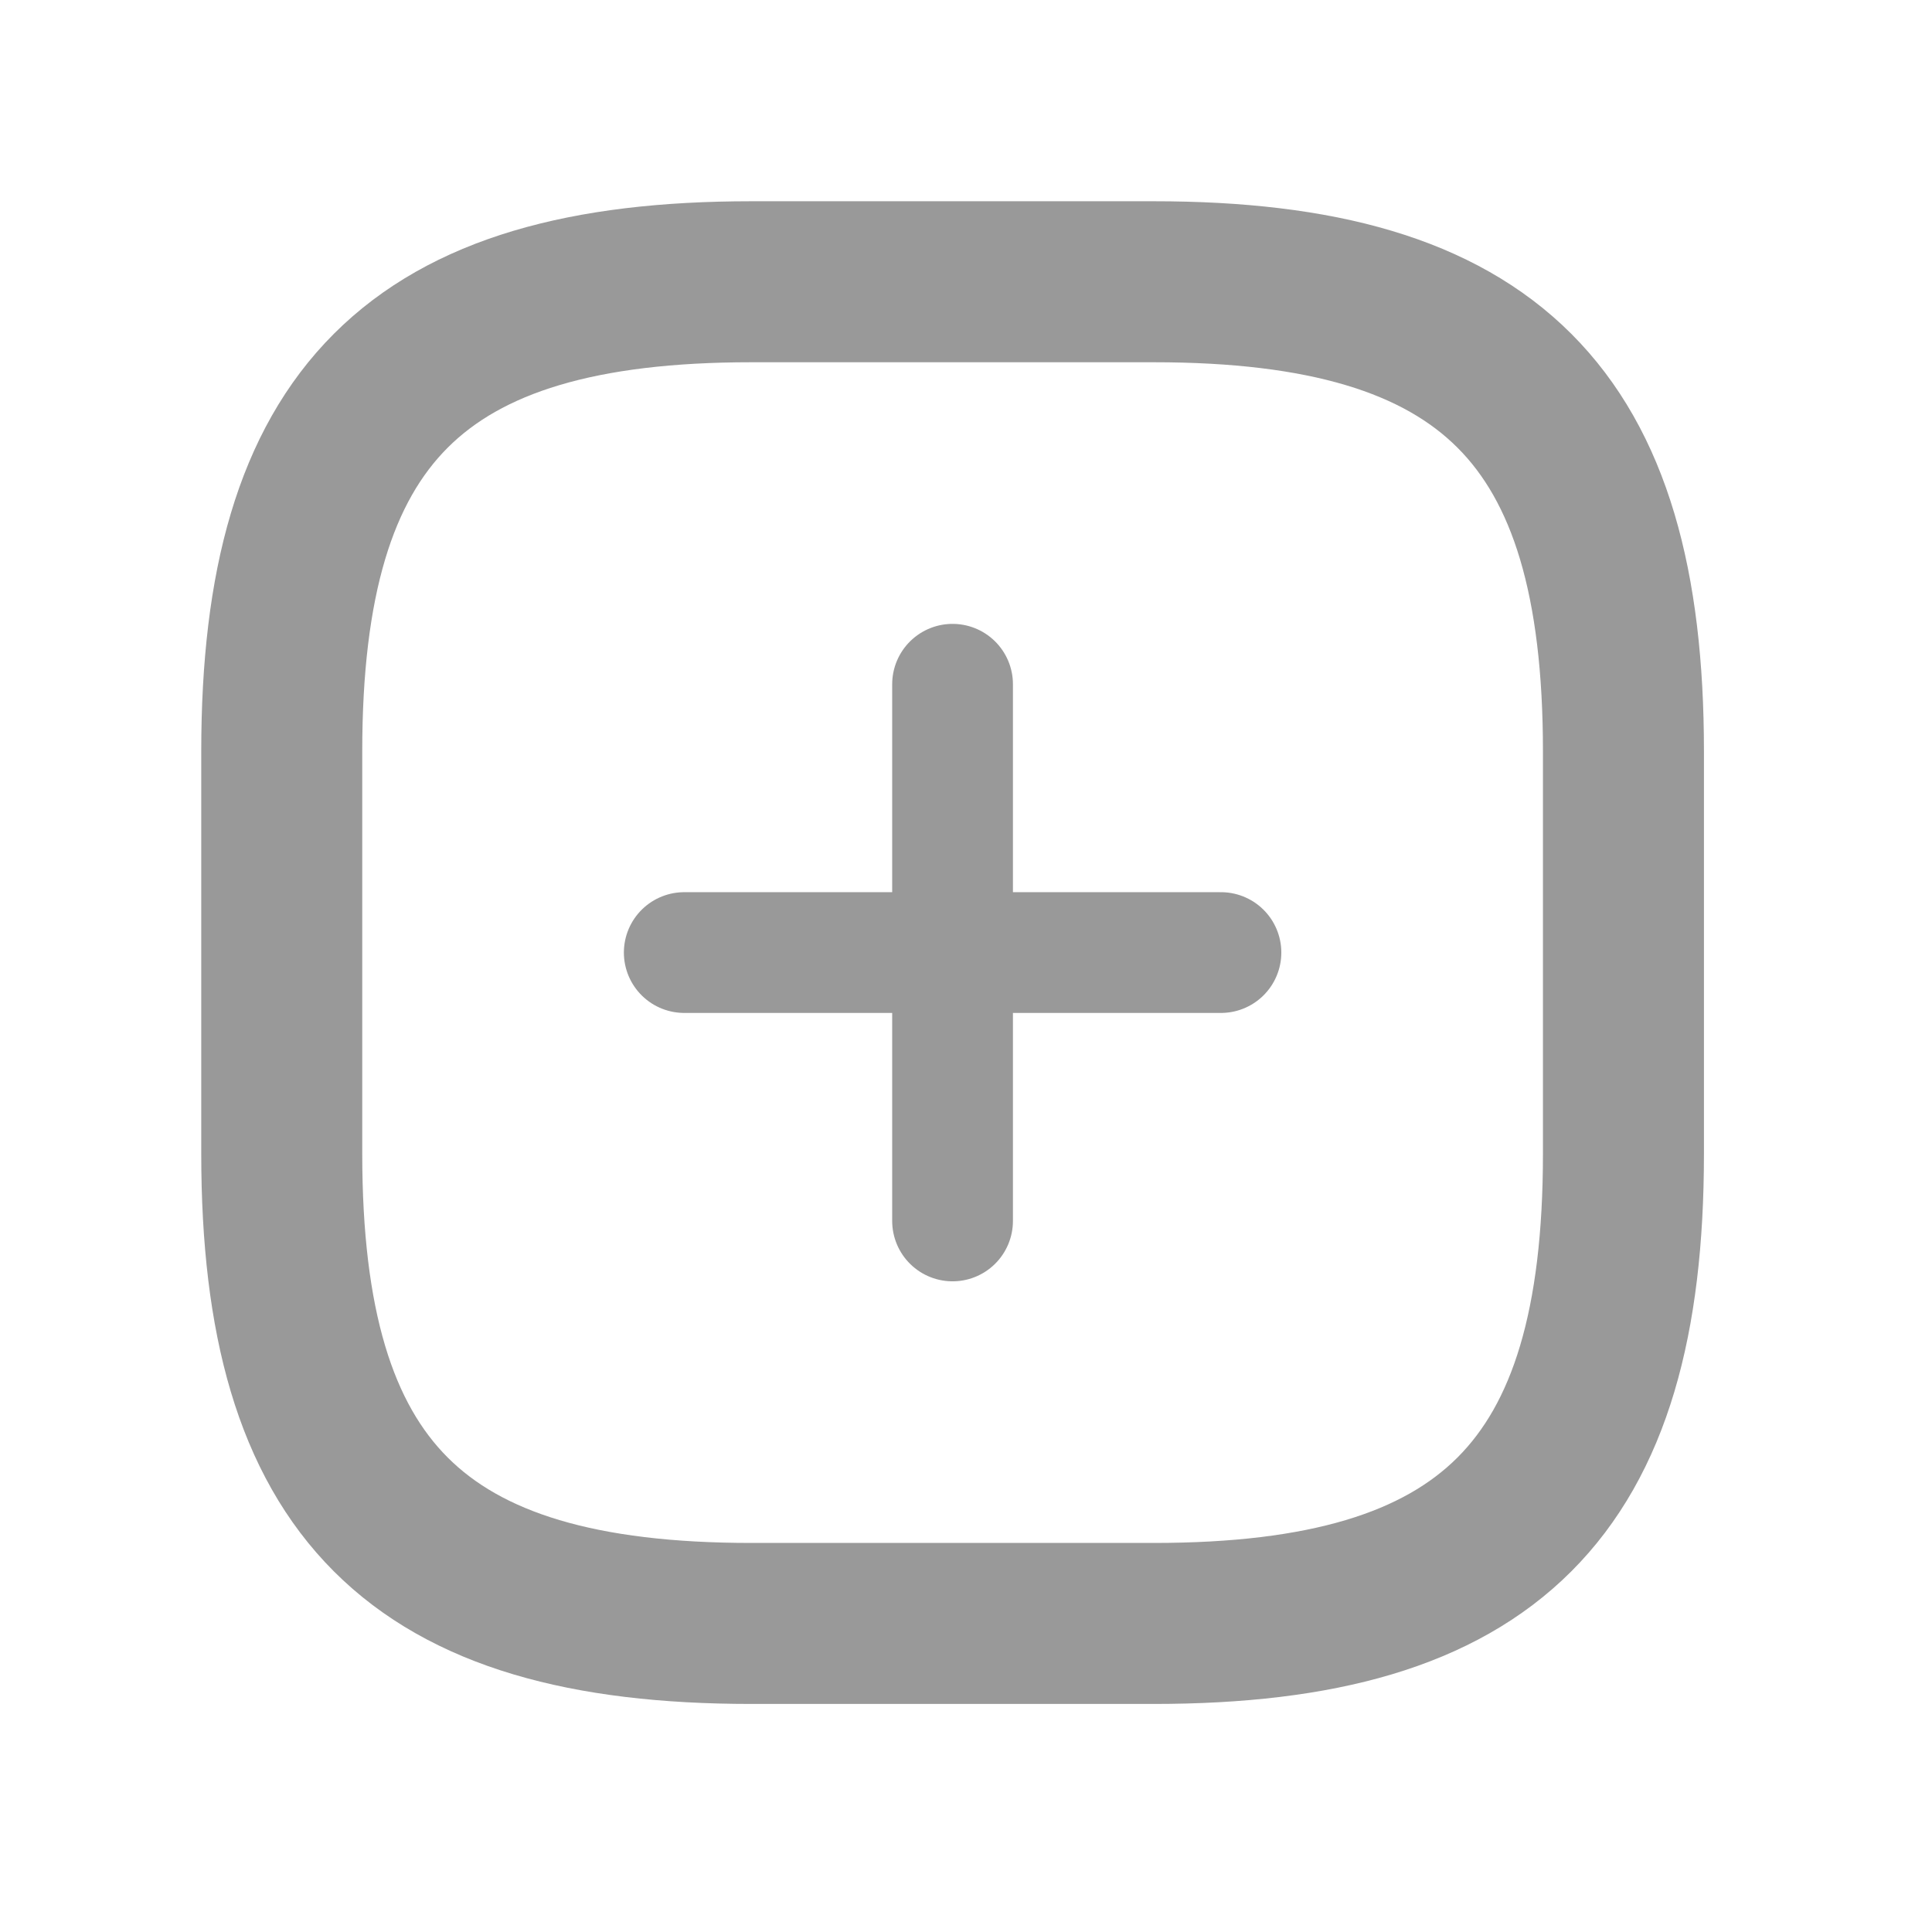
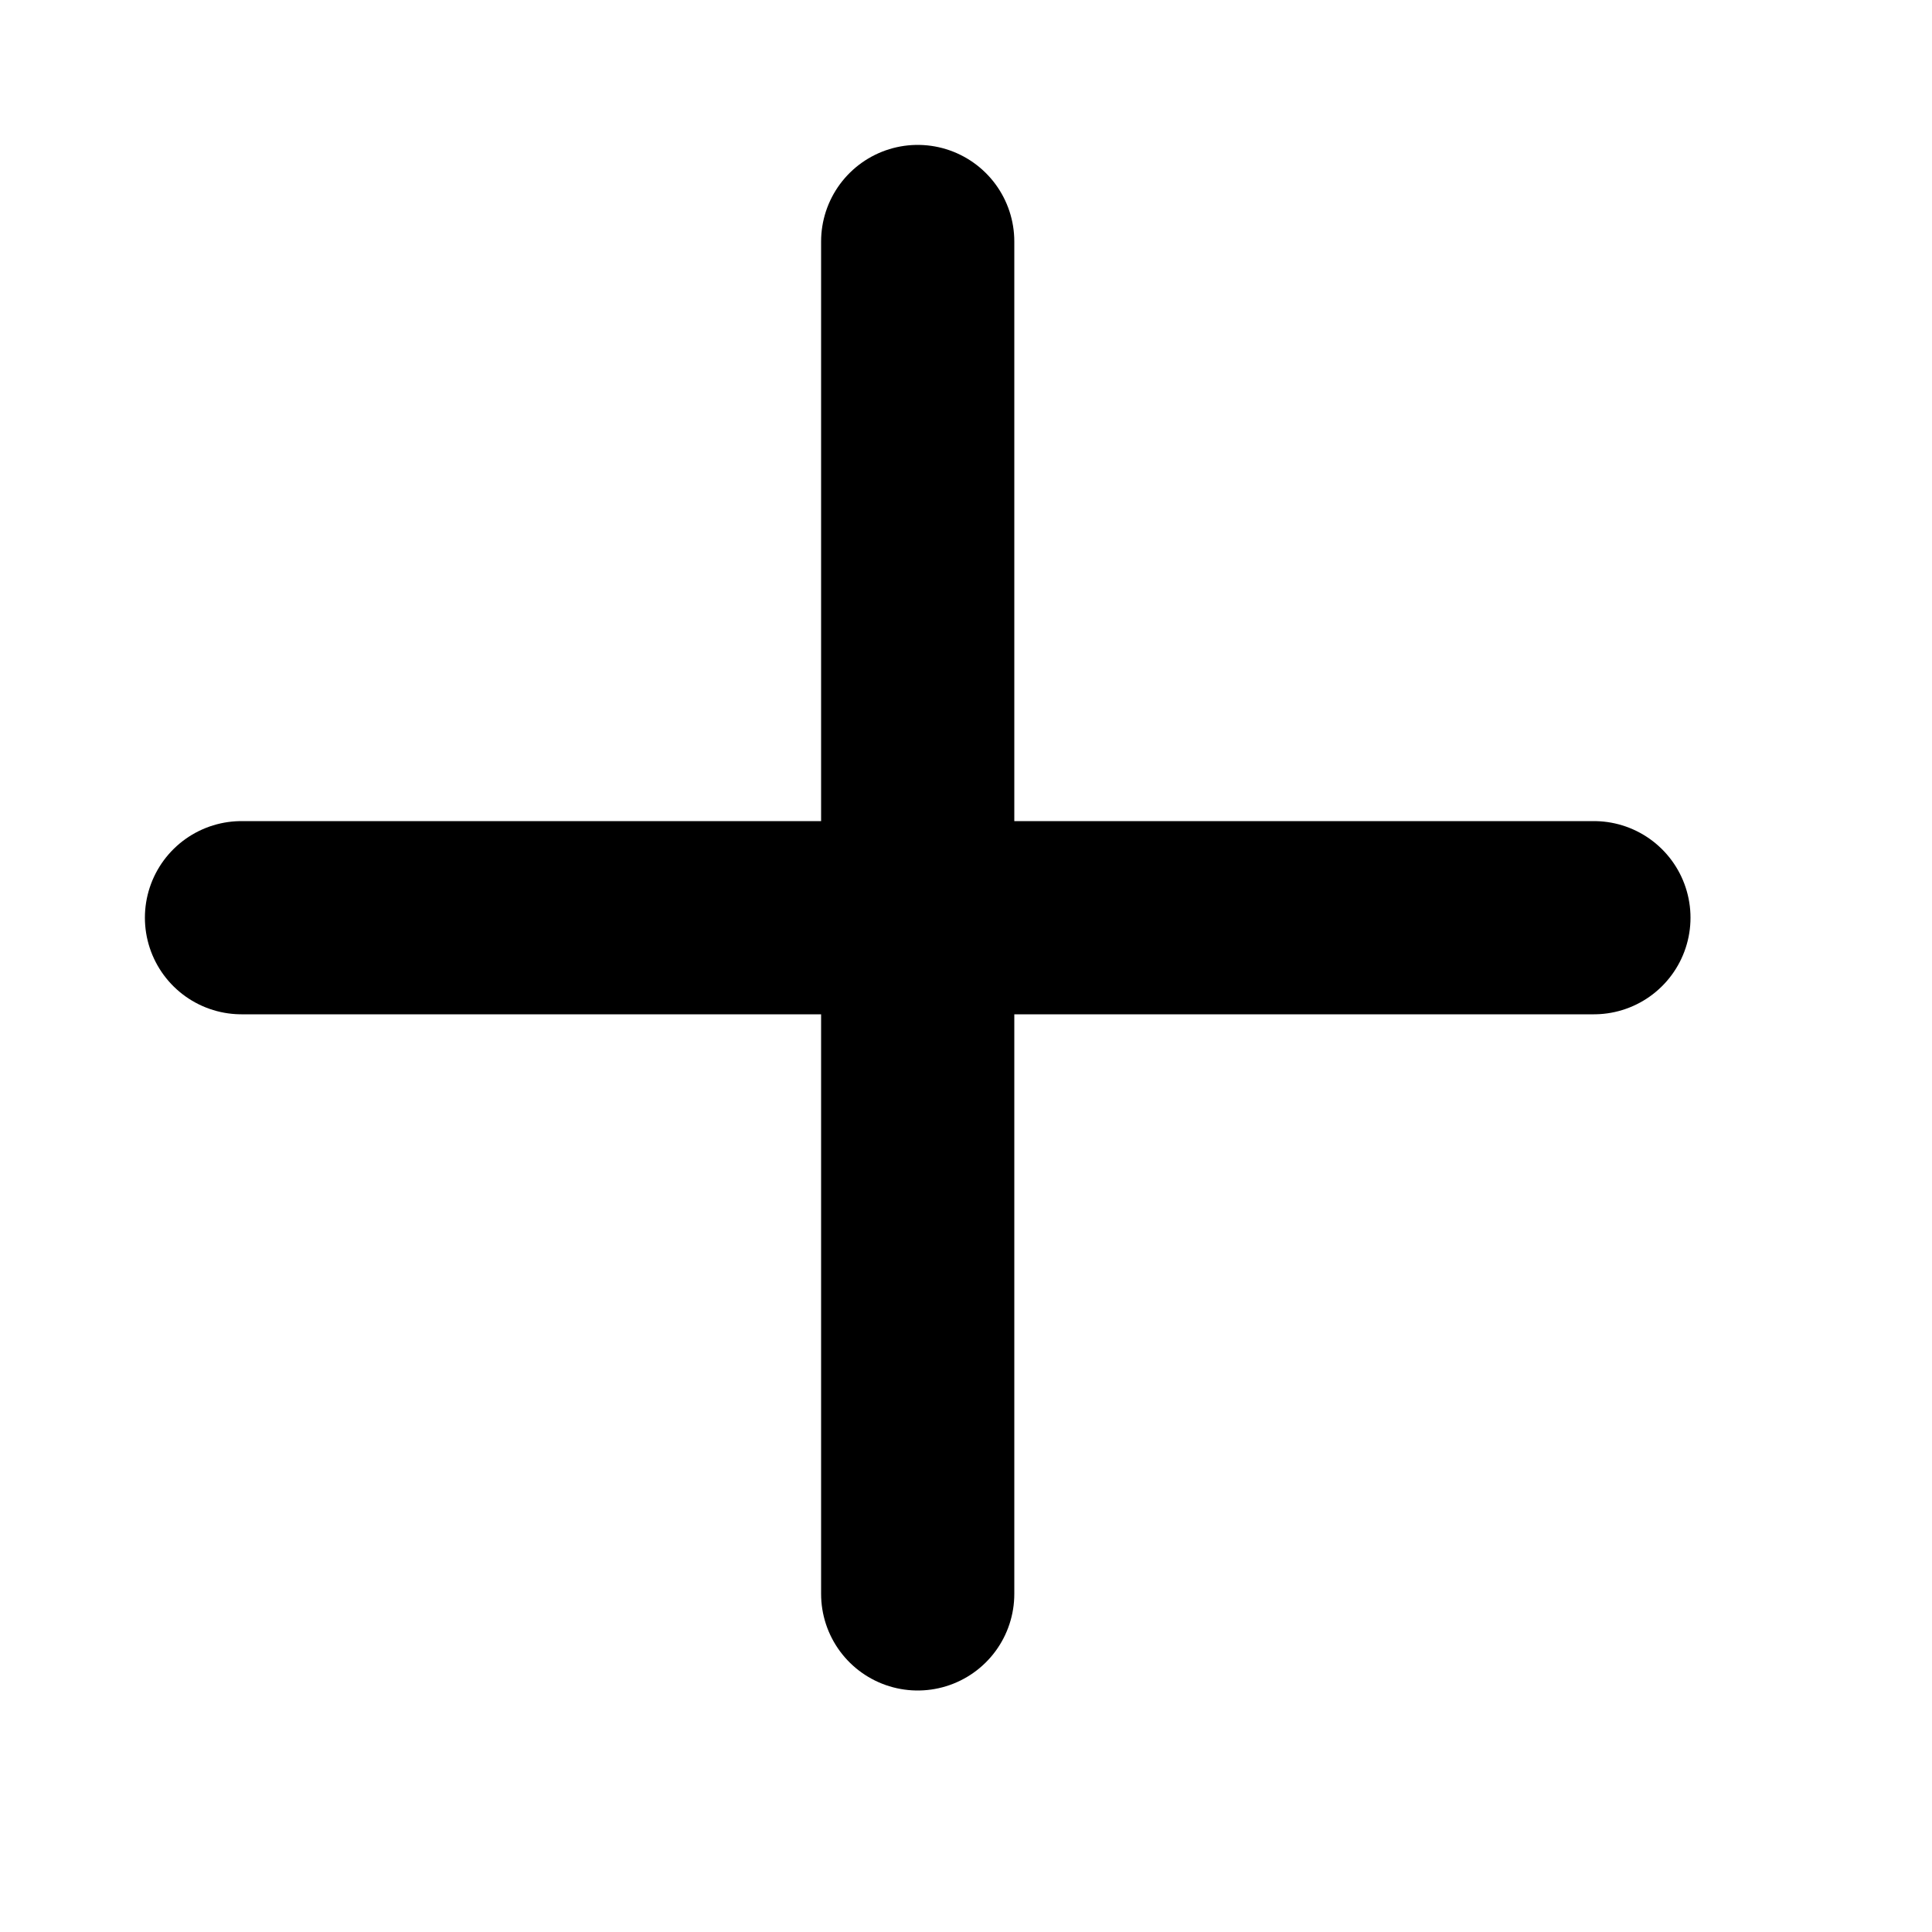
- <svg xmlns="http://www.w3.org/2000/svg" width="24" height="24" viewBox="0 0 24 24" fill="none">
-   <g transform="translate(2.5, 2.5)">
-     <path d="M6 9.333H12.667" stroke="#999999" stroke-width="1.5" stroke-linecap="round" stroke-linejoin="round" />
-     <path d="M9.333 12.667V6" stroke="#999999" stroke-width="1.5" stroke-linecap="round" stroke-linejoin="round" />
-     <path d="M6.833 17.667H11.833C16 17.667 17.667 16 17.667 11.833V6.833C17.667 2.667 16 1 11.833 1H6.833C2.667 1 1 2.667 1 6.833V11.833C1 16 2.667 17.667 6.833 17.667Z" stroke="#999999" stroke-width="2" stroke-linecap="round" stroke-linejoin="round" />
-   </g>
+ <svg xmlns="http://www.w3.org/2000/svg" width="20" height="20" viewBox="0 0 20 20" fill="none">
+   <path d="M2.5 9.5H16.5" stroke="black" stroke-width="2" stroke-linecap="round" stroke-linejoin="round" />
+   <path d="M9.5 16.5V2.5" stroke="black" stroke-width="2" stroke-linecap="round" stroke-linejoin="round" />
</svg>
